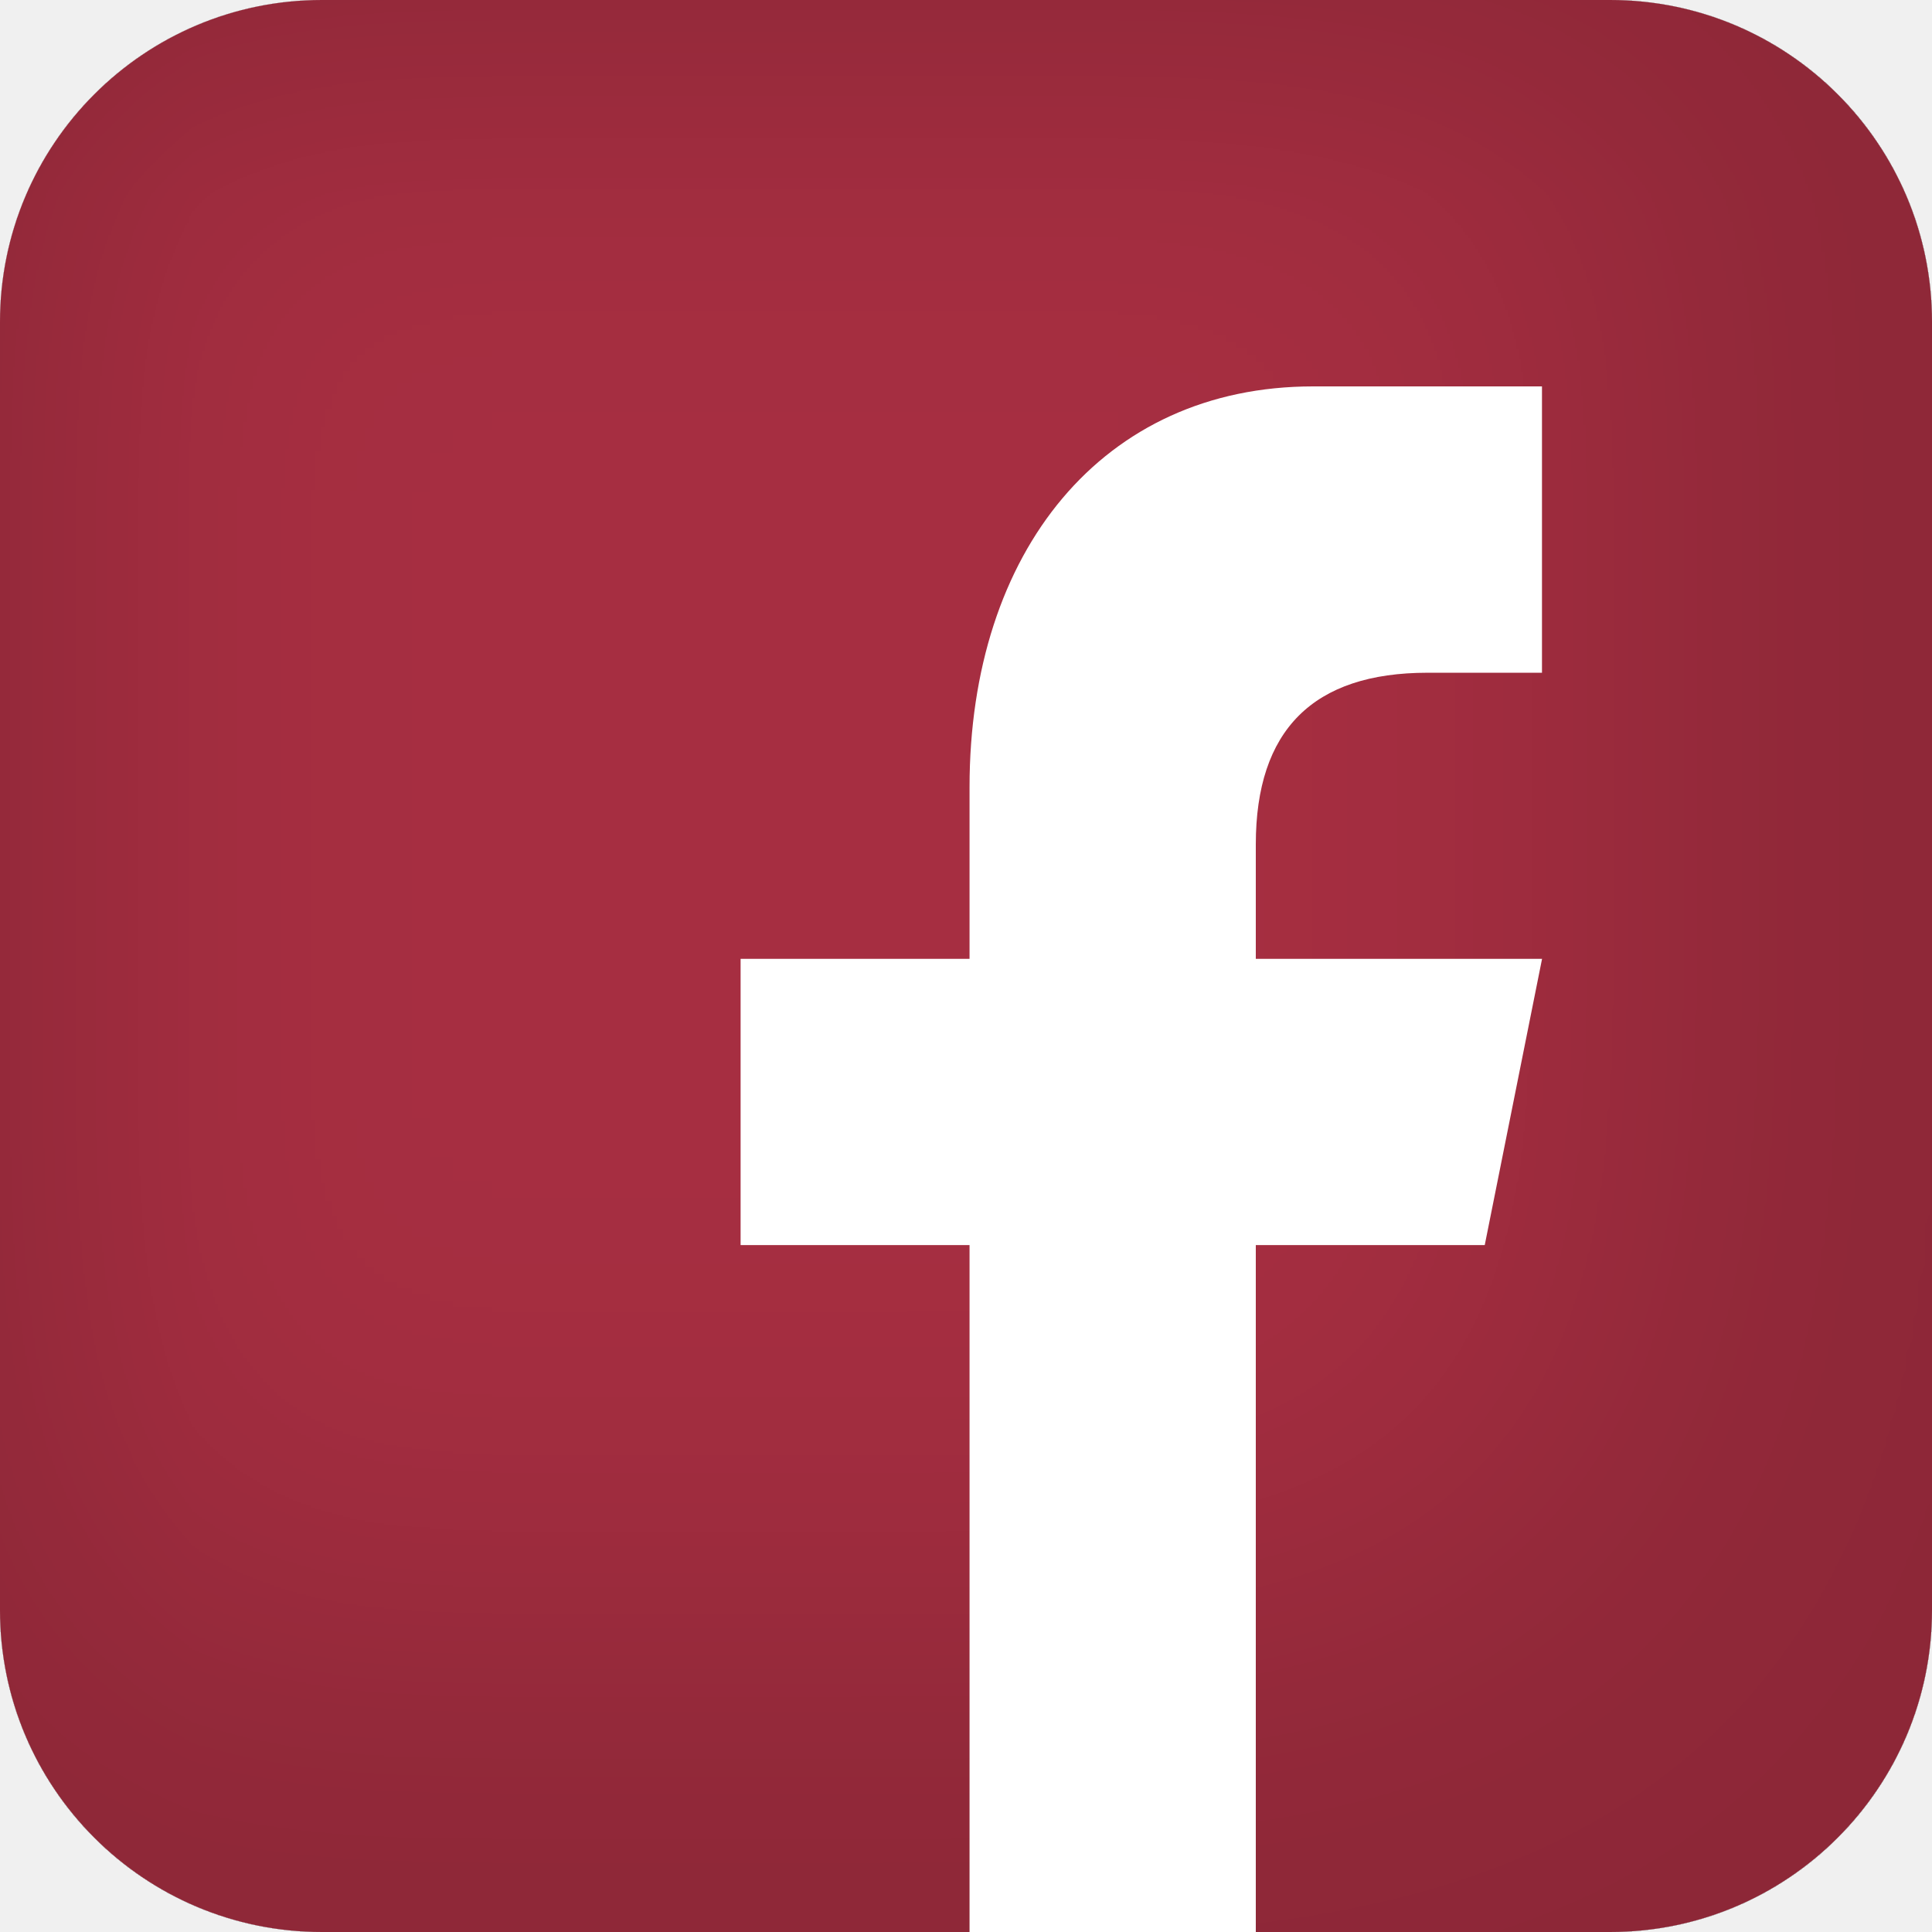
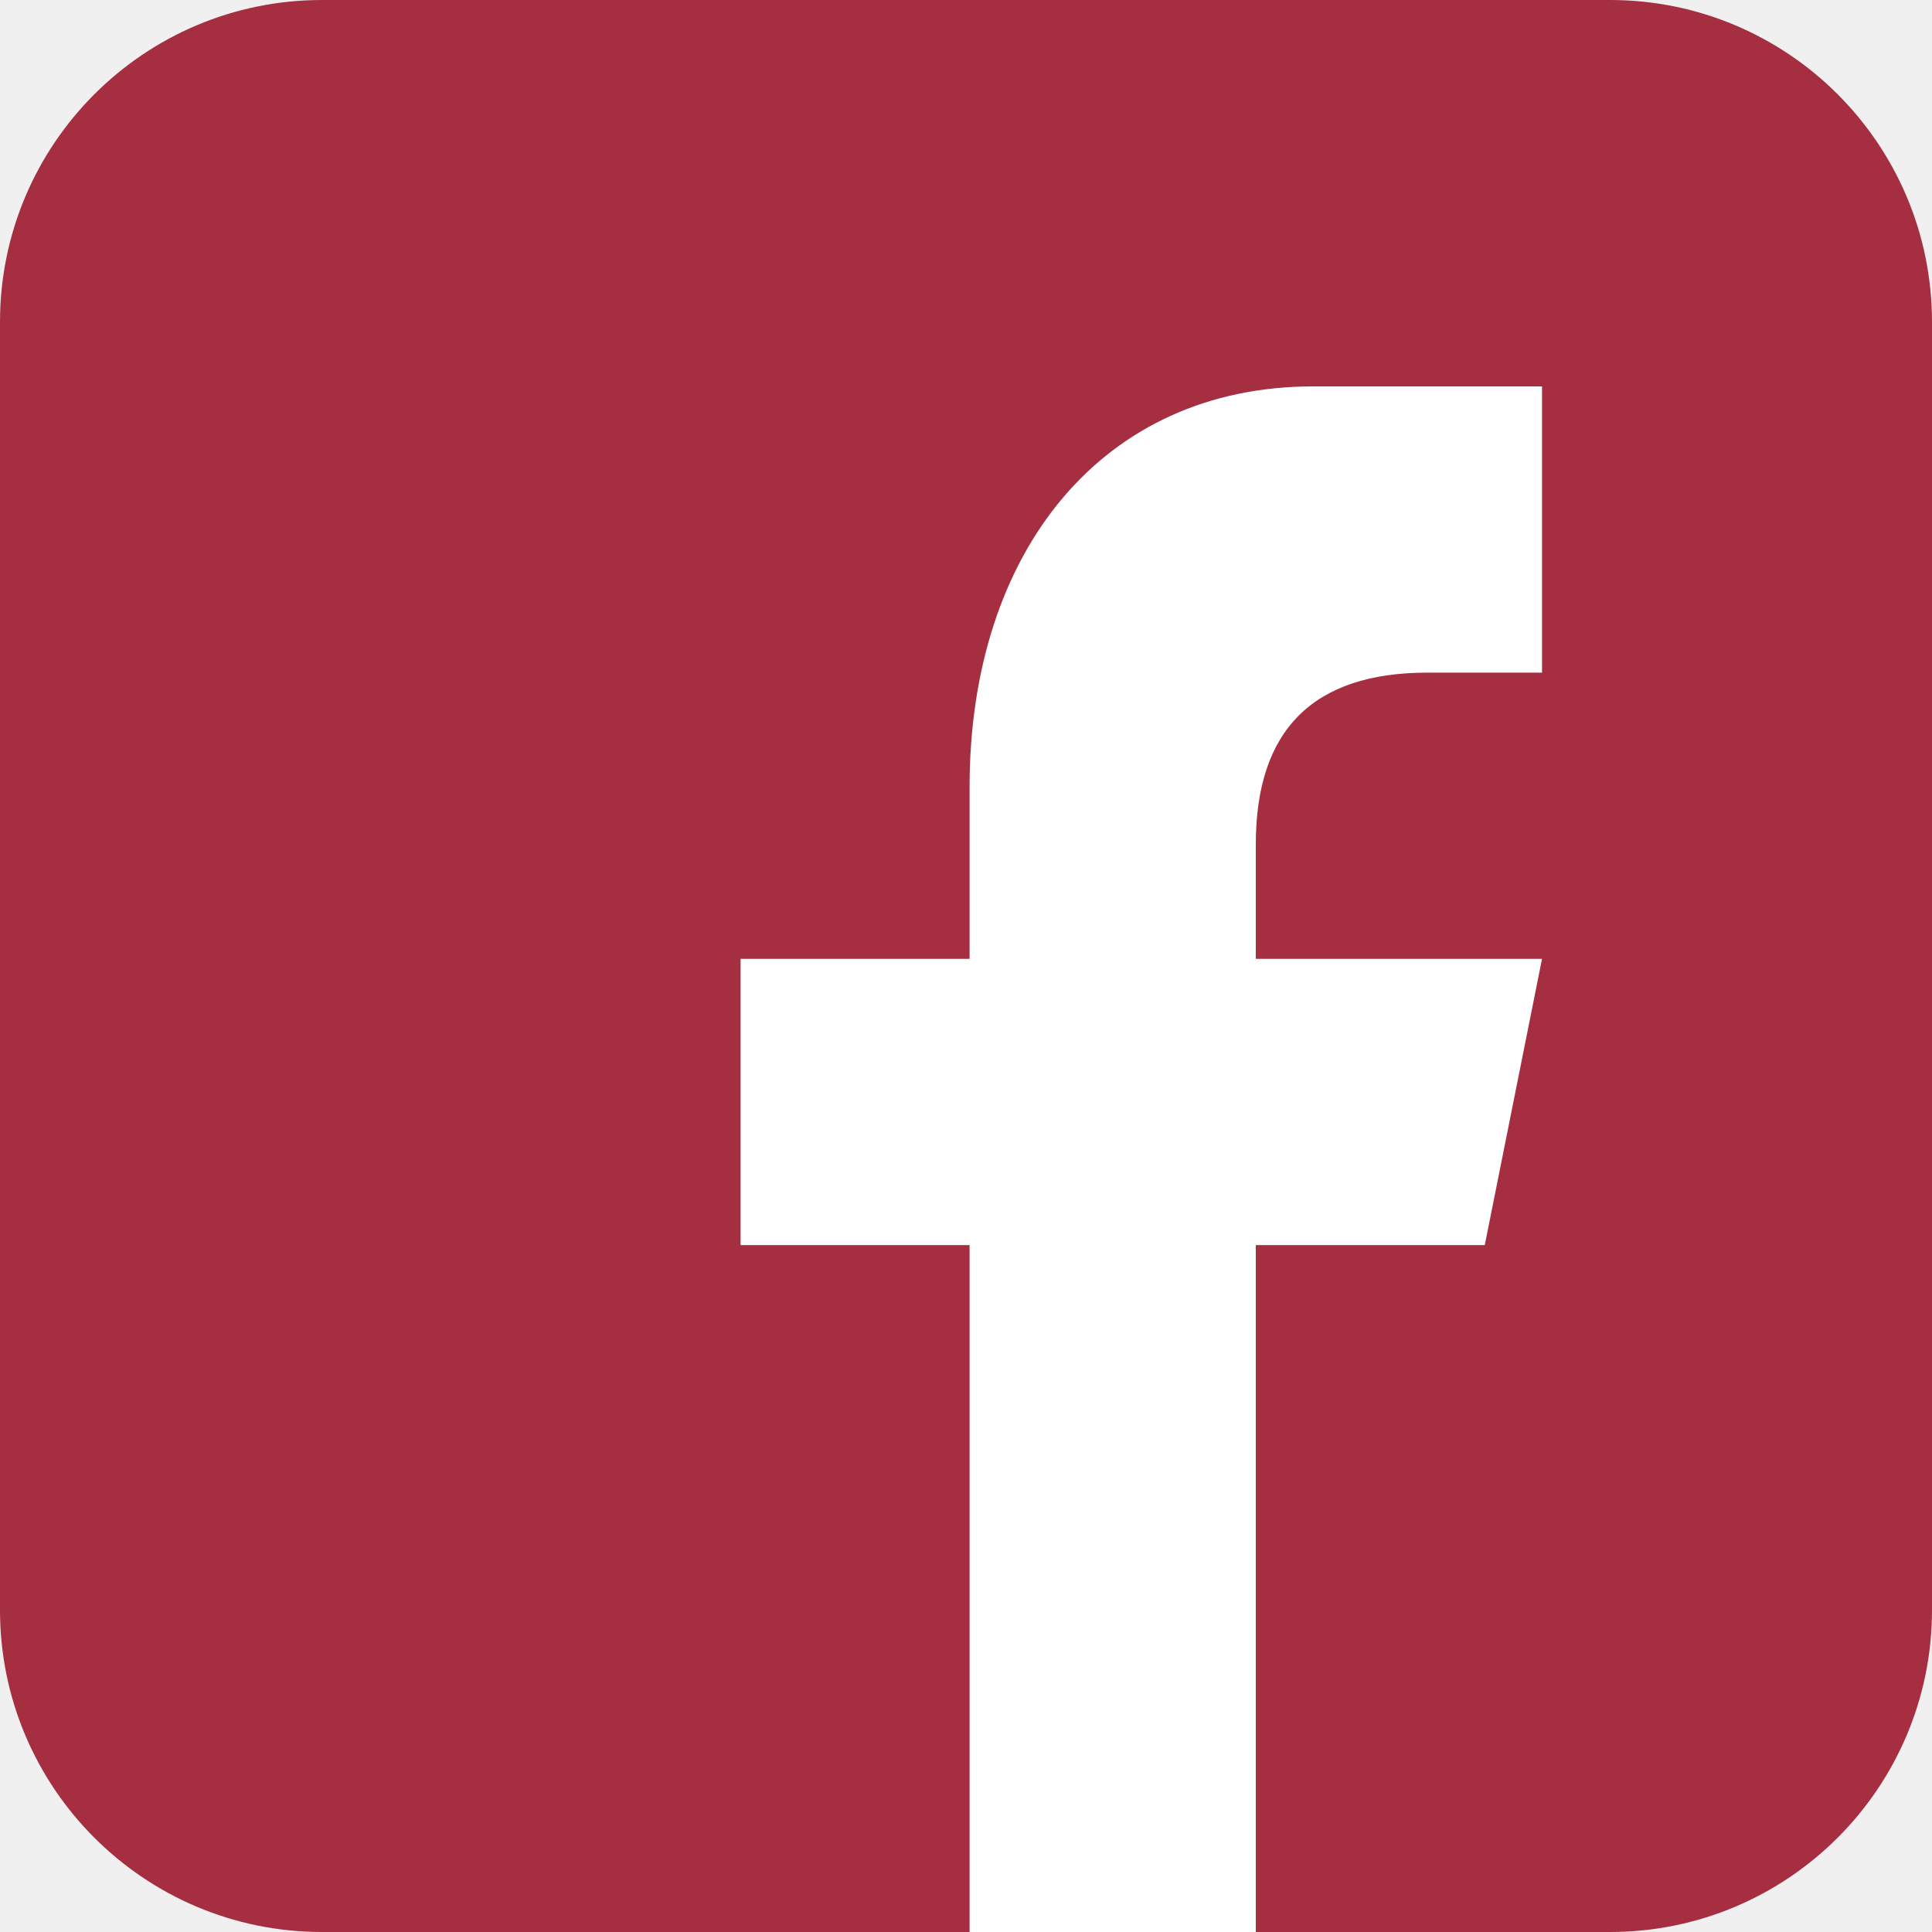
- <svg xmlns="http://www.w3.org/2000/svg" width="24" height="24" fill="none">
-   <g filter="url(#filter0_i)">
-     <path d="M0 4a4 4 0 014-4h16a4 4 0 014 4v16a4 4 0 01-4 4H4a4 4 0 01-4-4V4z" fill="#A62E41" />
-   </g>
-   <path d="M15.6 24v-8.533h2.844l.712-3.556H15.6V10.49c0-1.422.713-2.133 2.133-2.133h1.422V4.8h-2.844c-2.613 0-4.267 2.049-4.267 4.978v2.133H9.2v3.556h2.844V24H15.6z" fill="#fff" />
-   <defs>
-     <filter id="filter0_i" x="-4" y="-4" width="28" height="28" filterUnits="userSpaceOnUse" color-interpolation-filters="sRGB">
-       <feFlood flood-opacity="0" result="BackgroundImageFix" />
-       <feBlend in="SourceGraphic" in2="BackgroundImageFix" result="shape" />
-       <feColorMatrix in="SourceAlpha" values="0 0 0 0 0 0 0 0 0 0 0 0 0 0 0 0 0 0 127 0" result="hardAlpha" />
-       <feOffset dx="-4" dy="-4" />
-       <feGaussianBlur stdDeviation="4" />
-       <feComposite in2="hardAlpha" operator="arithmetic" k2="-1" k3="1" />
-       <feColorMatrix values="0 0 0 0 0 0 0 0 0 0 0 0 0 0 0 0 0 0 0.15 0" />
-       <feBlend in2="shape" result="effect1_innerShadow" />
-     </filter>
-   </defs>
+ <svg xmlns="http://www.w3.org/2000/svg" width="60" height="60" fill="none">
+   <rect width="60" height="60" rx="10" fill="#A62E41" />
+   <path d="M39 60V38.667h7.111l1.778-8.89H39v-3.555c0-3.555 1.781-5.333 5.333-5.333h3.556V12h-7.111c-6.534 0-10.667 5.122-10.667 12.444v5.334H23v8.889h7.111V60H39z" fill="#fff" />
</svg>
